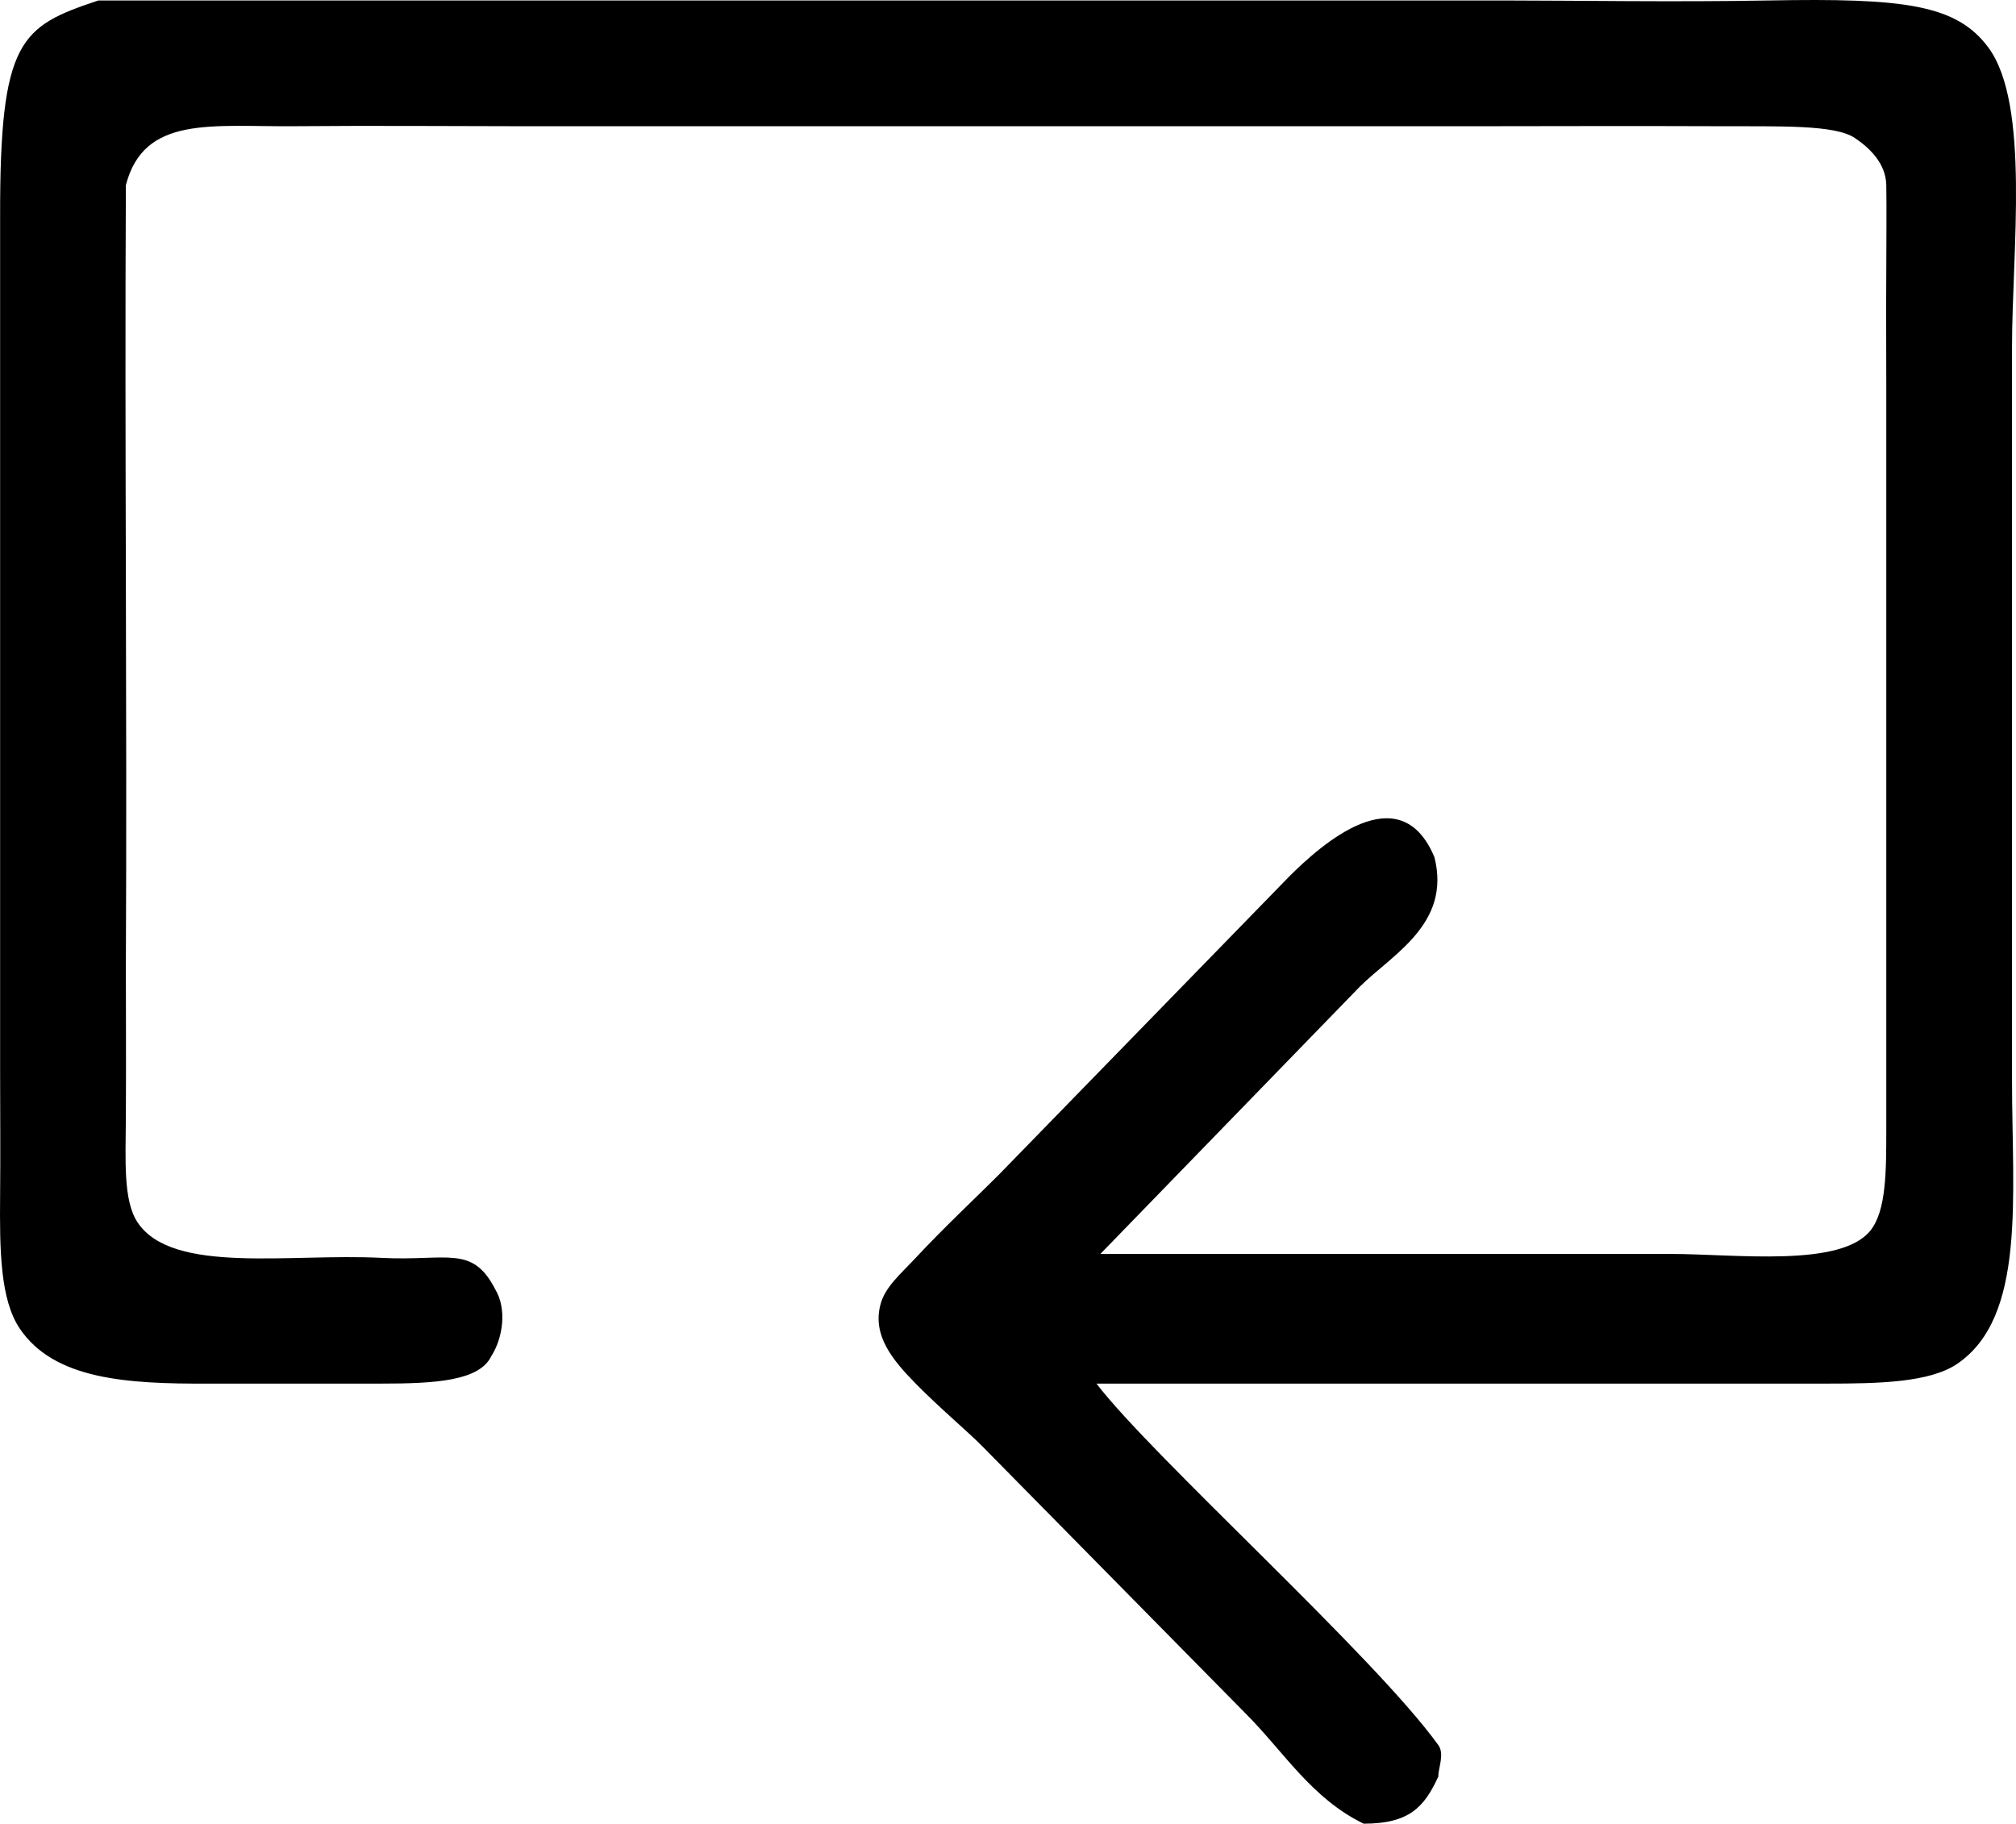
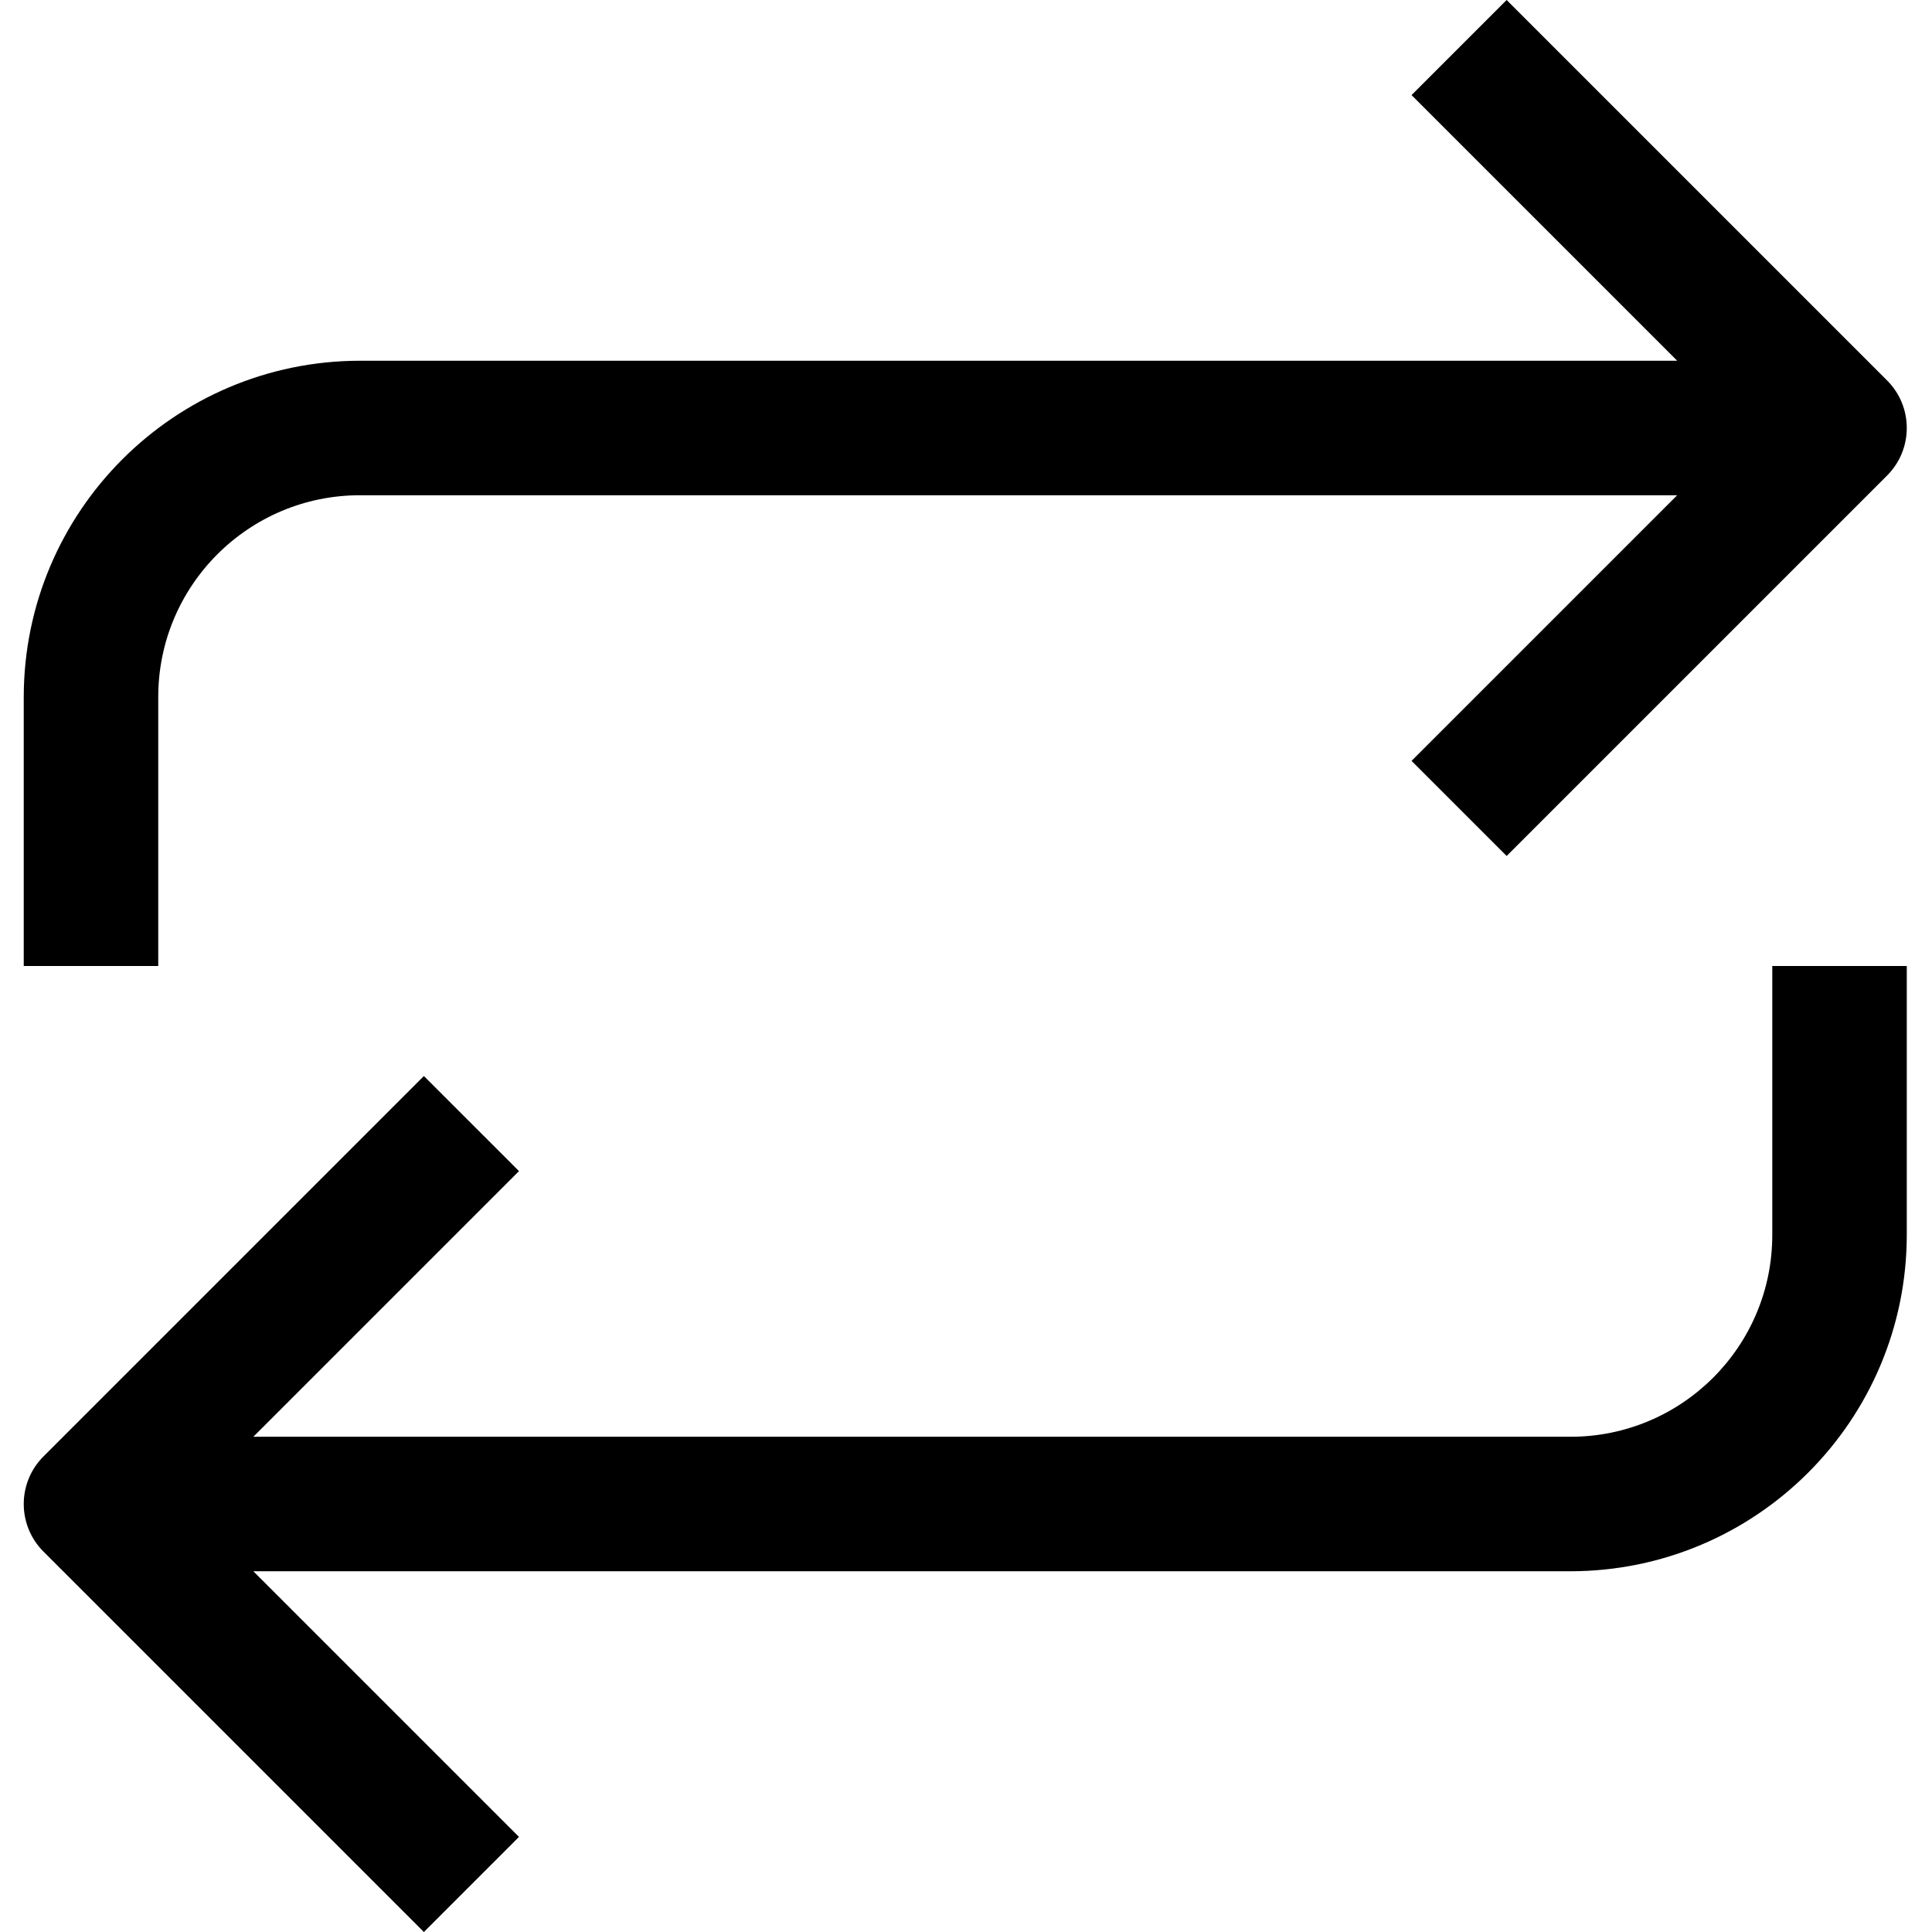
- <svg xmlns="http://www.w3.org/2000/svg" id="Livello_1" data-name="Livello 1" viewBox="0 0 513.04 464.12">
-   <defs>
-     <style>.cls-1{fill-rule:evenodd;}</style>
-   </defs>
-   <path class="cls-1" d="M75,172H433c17.48,0,43.2.44,67,0,34.54-.64,47.87,1,56,12,10.66,14.48,6,52,6,76V447c0,29.5,3.63,60.1-14,72-7,4.73-20,5-33,5H329c14.42,18.82,70.59,69.21,87,92,1.66,2.3-.05,5.84,0,8-3.58,7.8-7.41,12-19,12-13.27-6.46-20.2-18.17-30-28l-67-68c-3.62-3.7-10.79-9.68-17-16-5.88-6-11-12.17-9-20,1.15-4.55,5-7.72,9-12,6.93-7.46,15.6-15.6,21-21l74-76c8.22-8.22,28.19-26,37-5,4.36,17.06-10.9,24.9-19,33l-66,68H475c16.62,0,43.45,3.55,51-6,4-5.06,4-15,4-26,0-11.51,0-24.18,0-33V270c0-8.29-.07-18.9,0-29,0-7.89.11-15.64,0-22-.09-5.64-4.44-9.61-8-12-5.12-3.44-18.95-2.93-35-3-21.34-.09-46.4,0-58,0H181c-14.23,0-36.09-.18-56,0-21,.19-38.38-2.87-43,15-.33,67,.33,132,0,199,0,9.68.08,24.64,0,38-.07,11.36-.7,21.47,3,27,8.89,13.3,38.83,7.8,62,9,16.85.87,23.13-3.41,29,8,3.05,5.06,1.92,12.48-1,17-3,6.31-14.23,7-28,7-6.95,0-14.63,0-22,0s-14.91,0-22,0c-20.89.1-39.27-1.07-48-14-5-7.4-5.13-20.09-5-34,.1-10.54,0-22,0-31V286c0-21.86,0-42,0-59C49.91,181.9,55.2,178.6,75,172Z" transform="translate(-49.97 -171.88)" />
+ <svg xmlns="http://www.w3.org/2000/svg" height="459pt" viewBox="-5 0 459 459.648" width="459pt">
+   <path d="m416.324 293.824c0 26.508-21.492 48-48 48h-313.375l63.199-63.199-22.625-22.625-90.512 90.512c-6.246 6.25-6.246 16.375 0 22.625l90.512 90.512 22.625-22.625-63.199-63.199h313.375c44.16-.055 79.945-35.84 80-80v-64h-32zm0 0" />
+   <path d="m32.324 165.824c0-26.512 21.488-48 48-48h313.375l-63.199 63.199 22.625 22.625 90.512-90.512c6.246-6.25 6.246-16.375 0-22.625l-90.512-90.512-22.625 22.625 63.199 63.199h-313.375c-44.16.051-79.949 35.84-80 80v64h32zm0 0" />
</svg>
